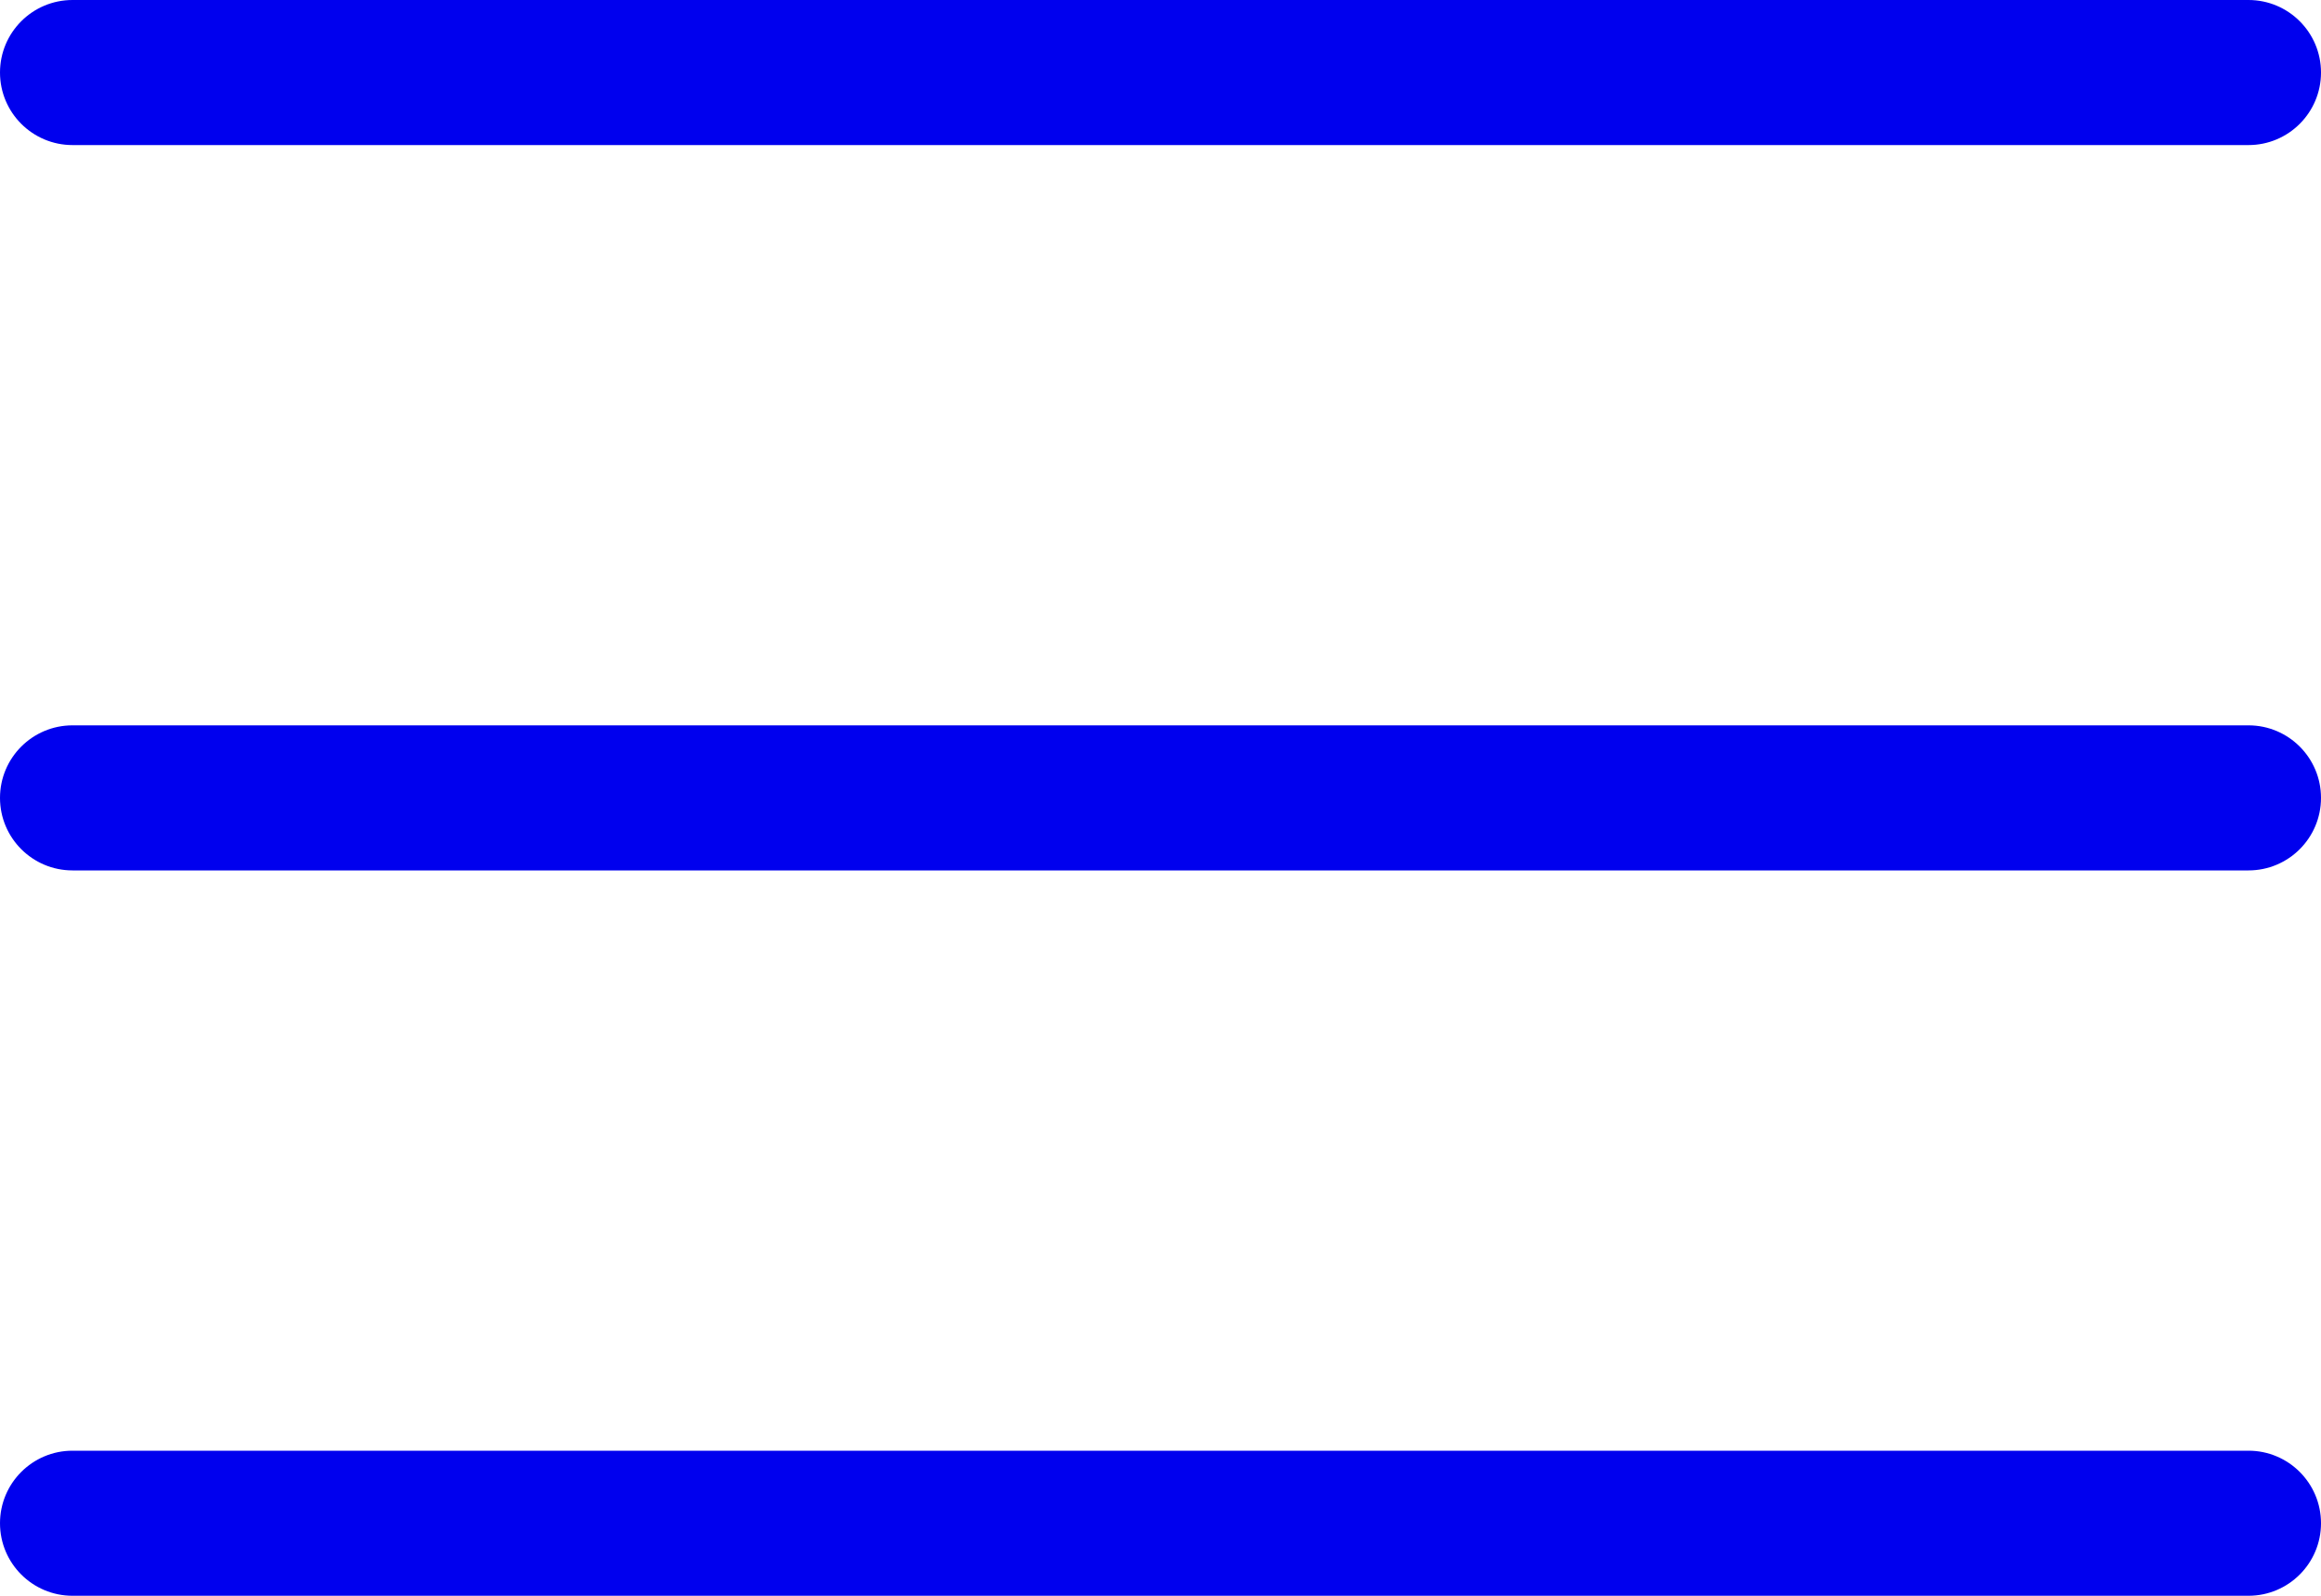
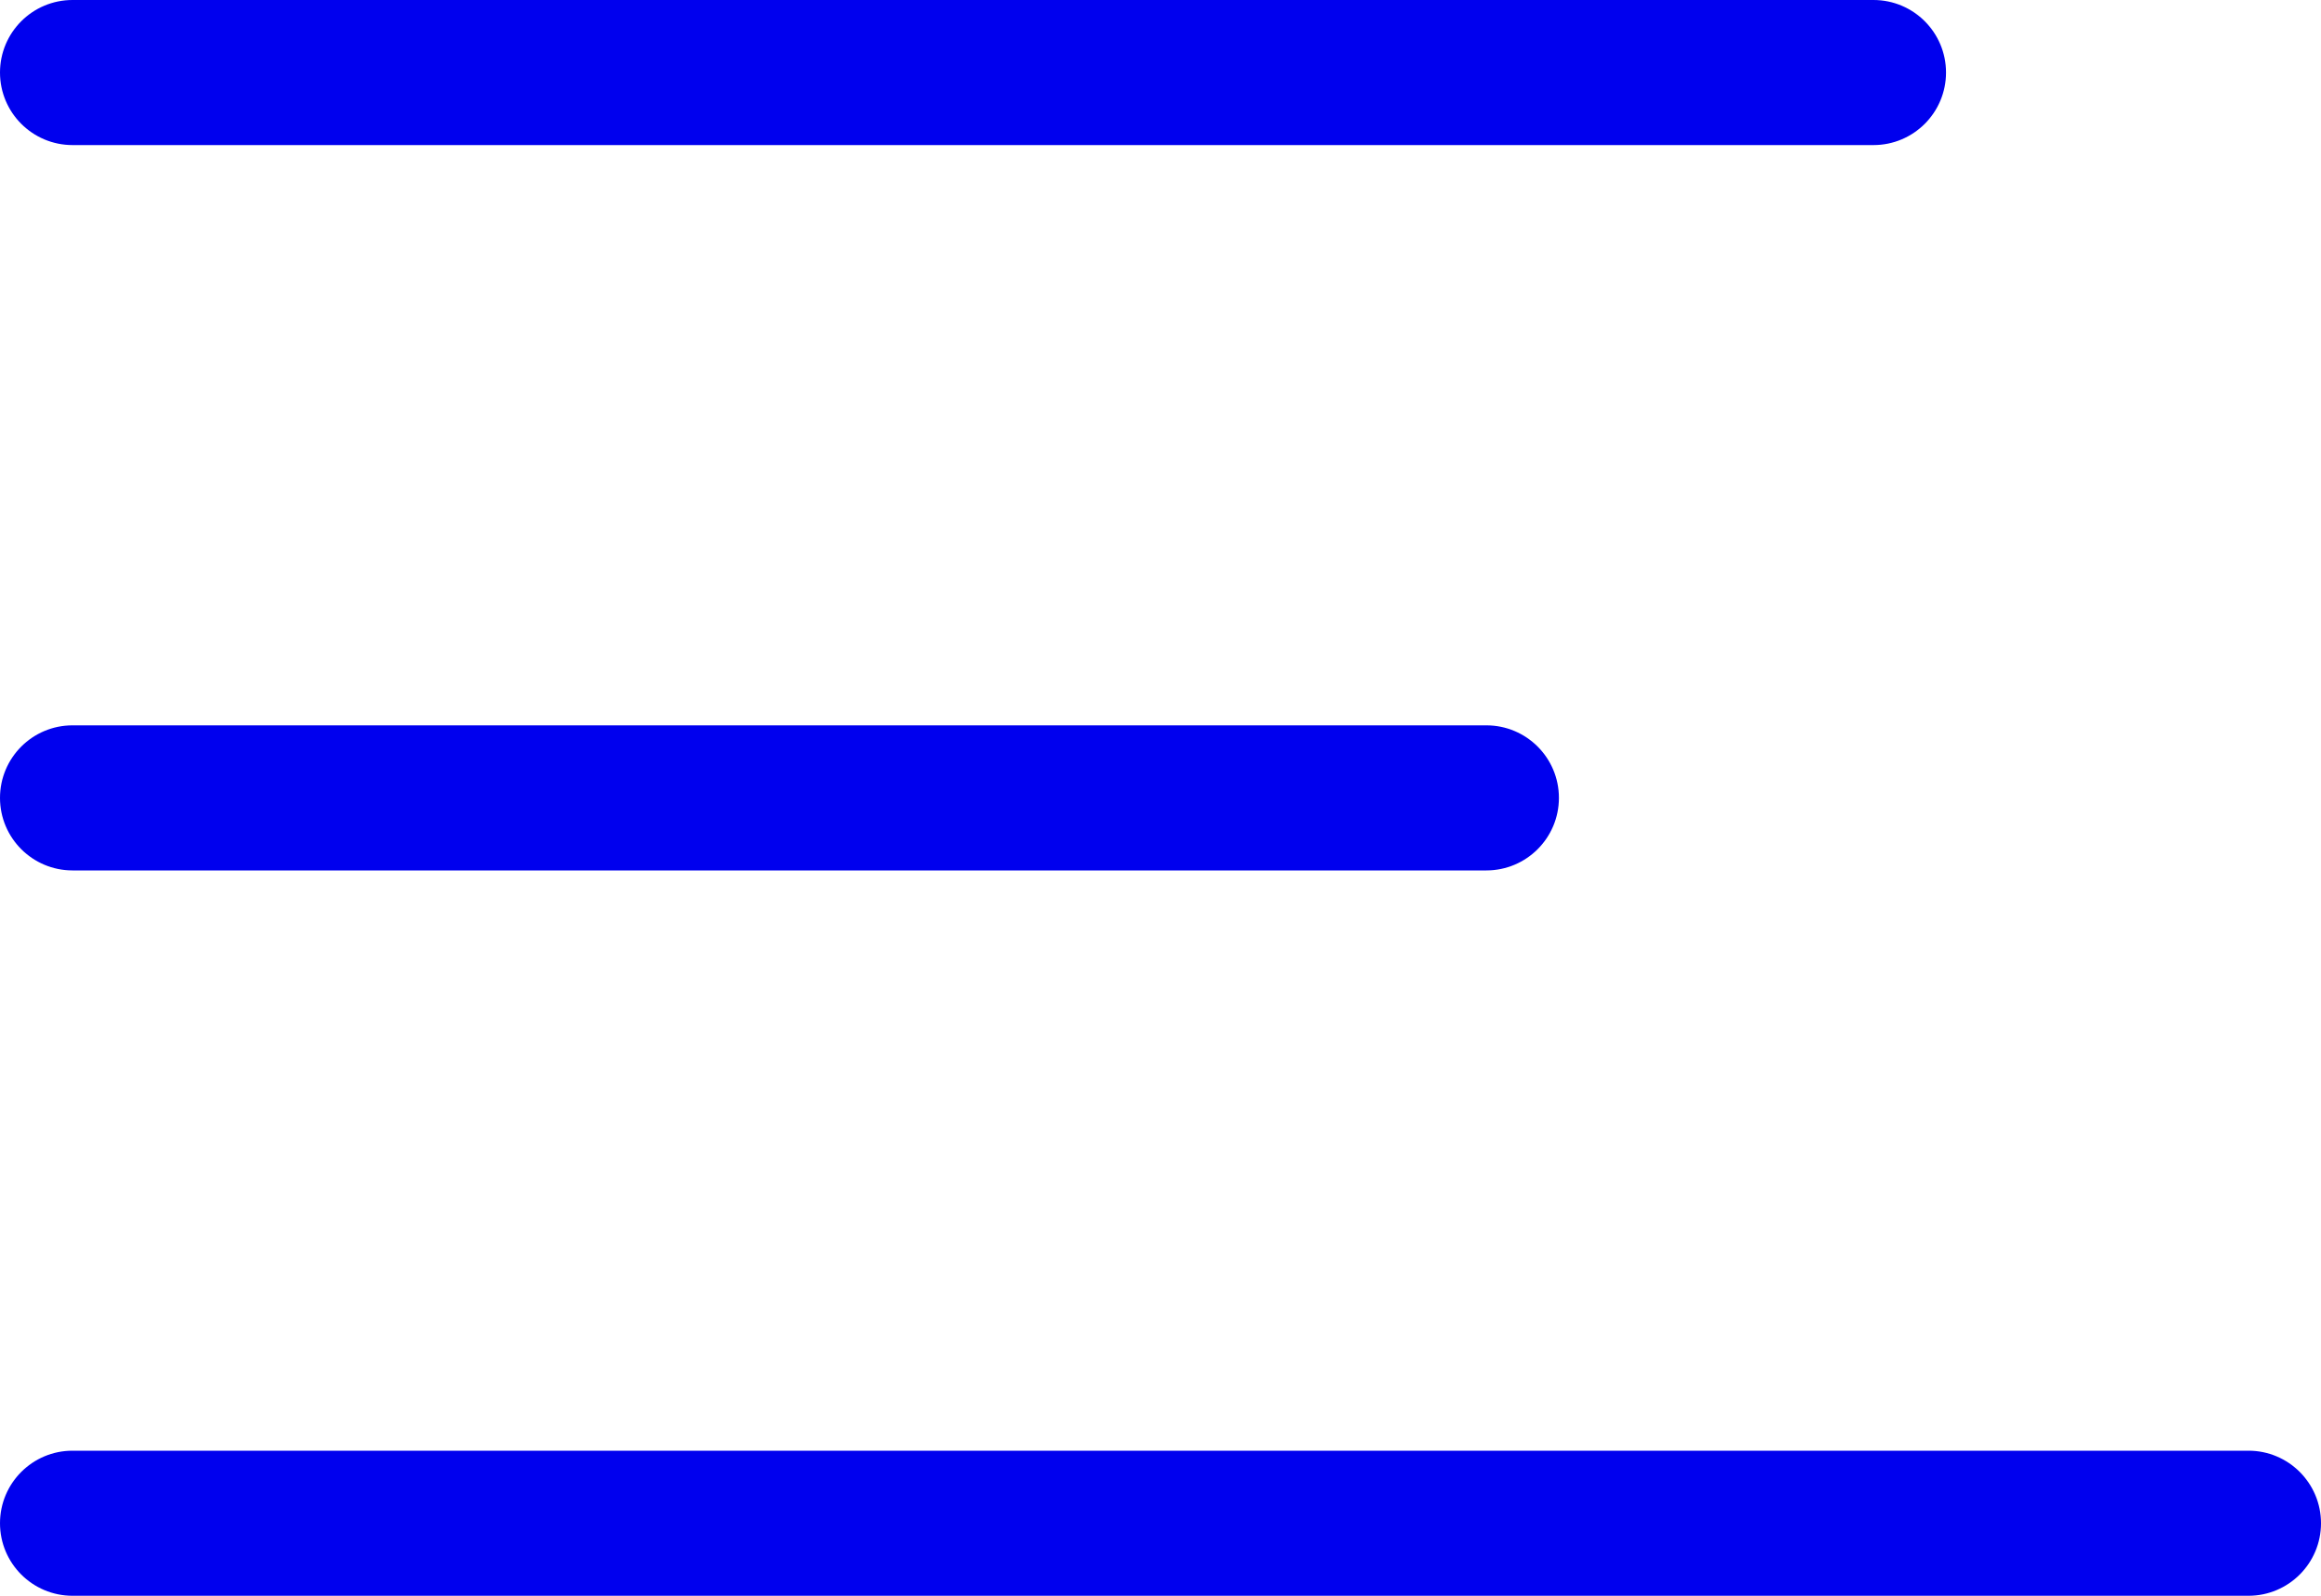
<svg xmlns="http://www.w3.org/2000/svg" width="32" height="22">
-   <path d="M1 0h30a1 1 0 0 1 0 2H1a1 1 0 1 1 0-2zm0 10h30a1 1 0 0 1 0 2H1a1 1 0 0 1 0-2zm0 10h30a1 1 0 0 1 0 2H1a1 1 0 0 1 0-2z" fill="#0000EE" fill-rule="evenodd" />
+   <path d="M1 0h24.83a1 1 0 1 1 0 2H1a1 1 0 1 1 0-2zm0 10h19.493a1 1 0 0 1 0 2H1a1 1 0 0 1 0-2zm0 10h30a1 1 0 0 1 0 2H1a1 1 0 0 1 0-2z" fill="#00E" fill-rule="evenodd" />
</svg>
